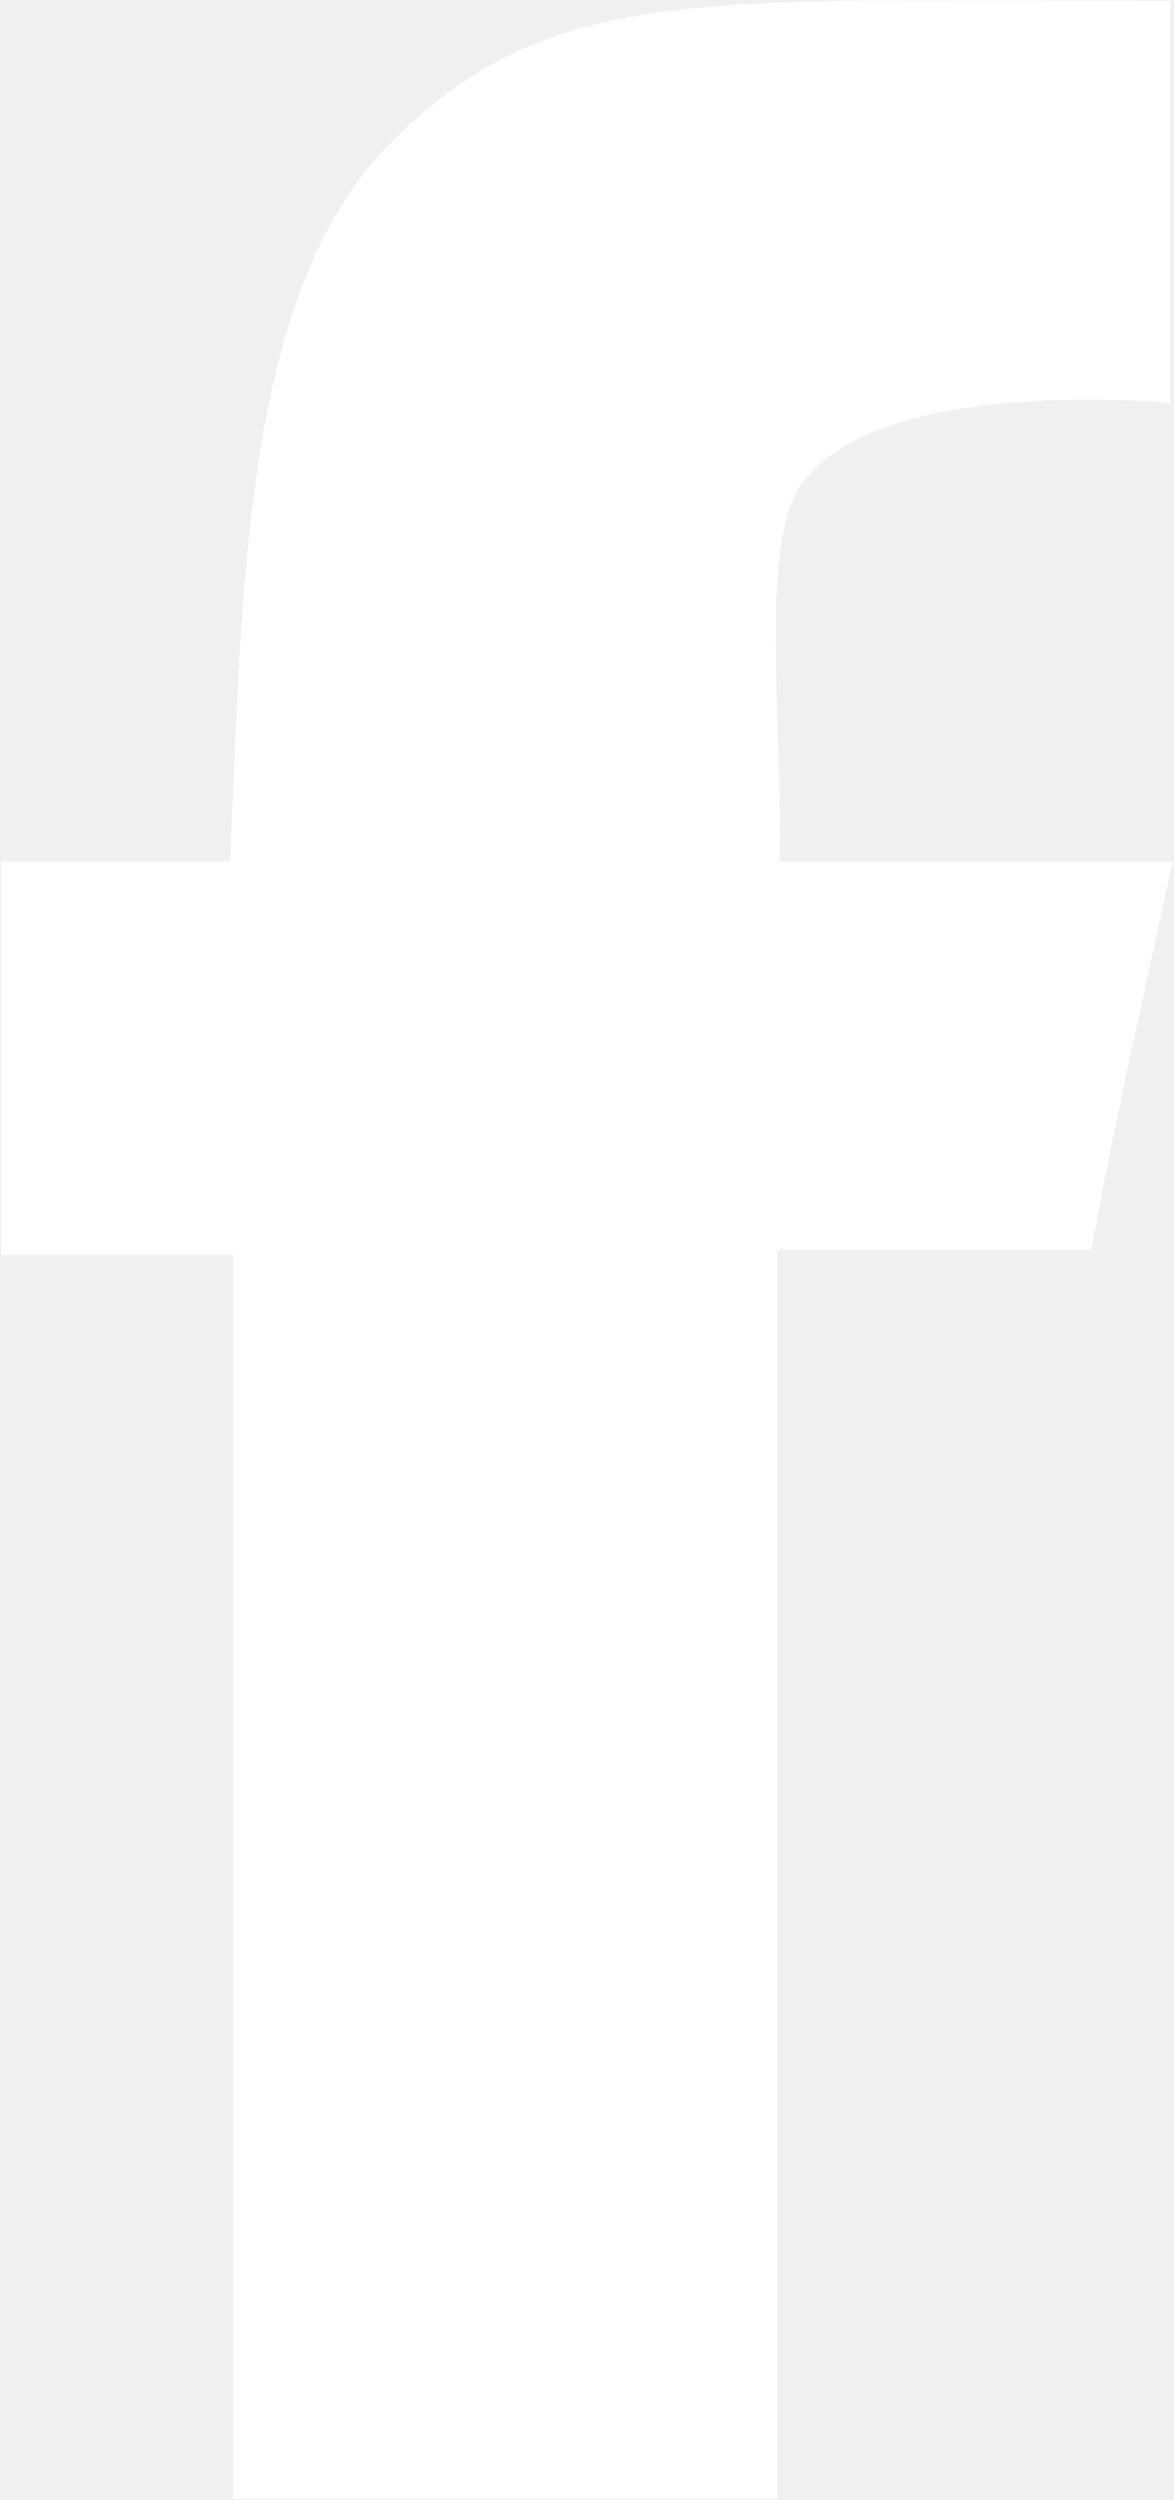
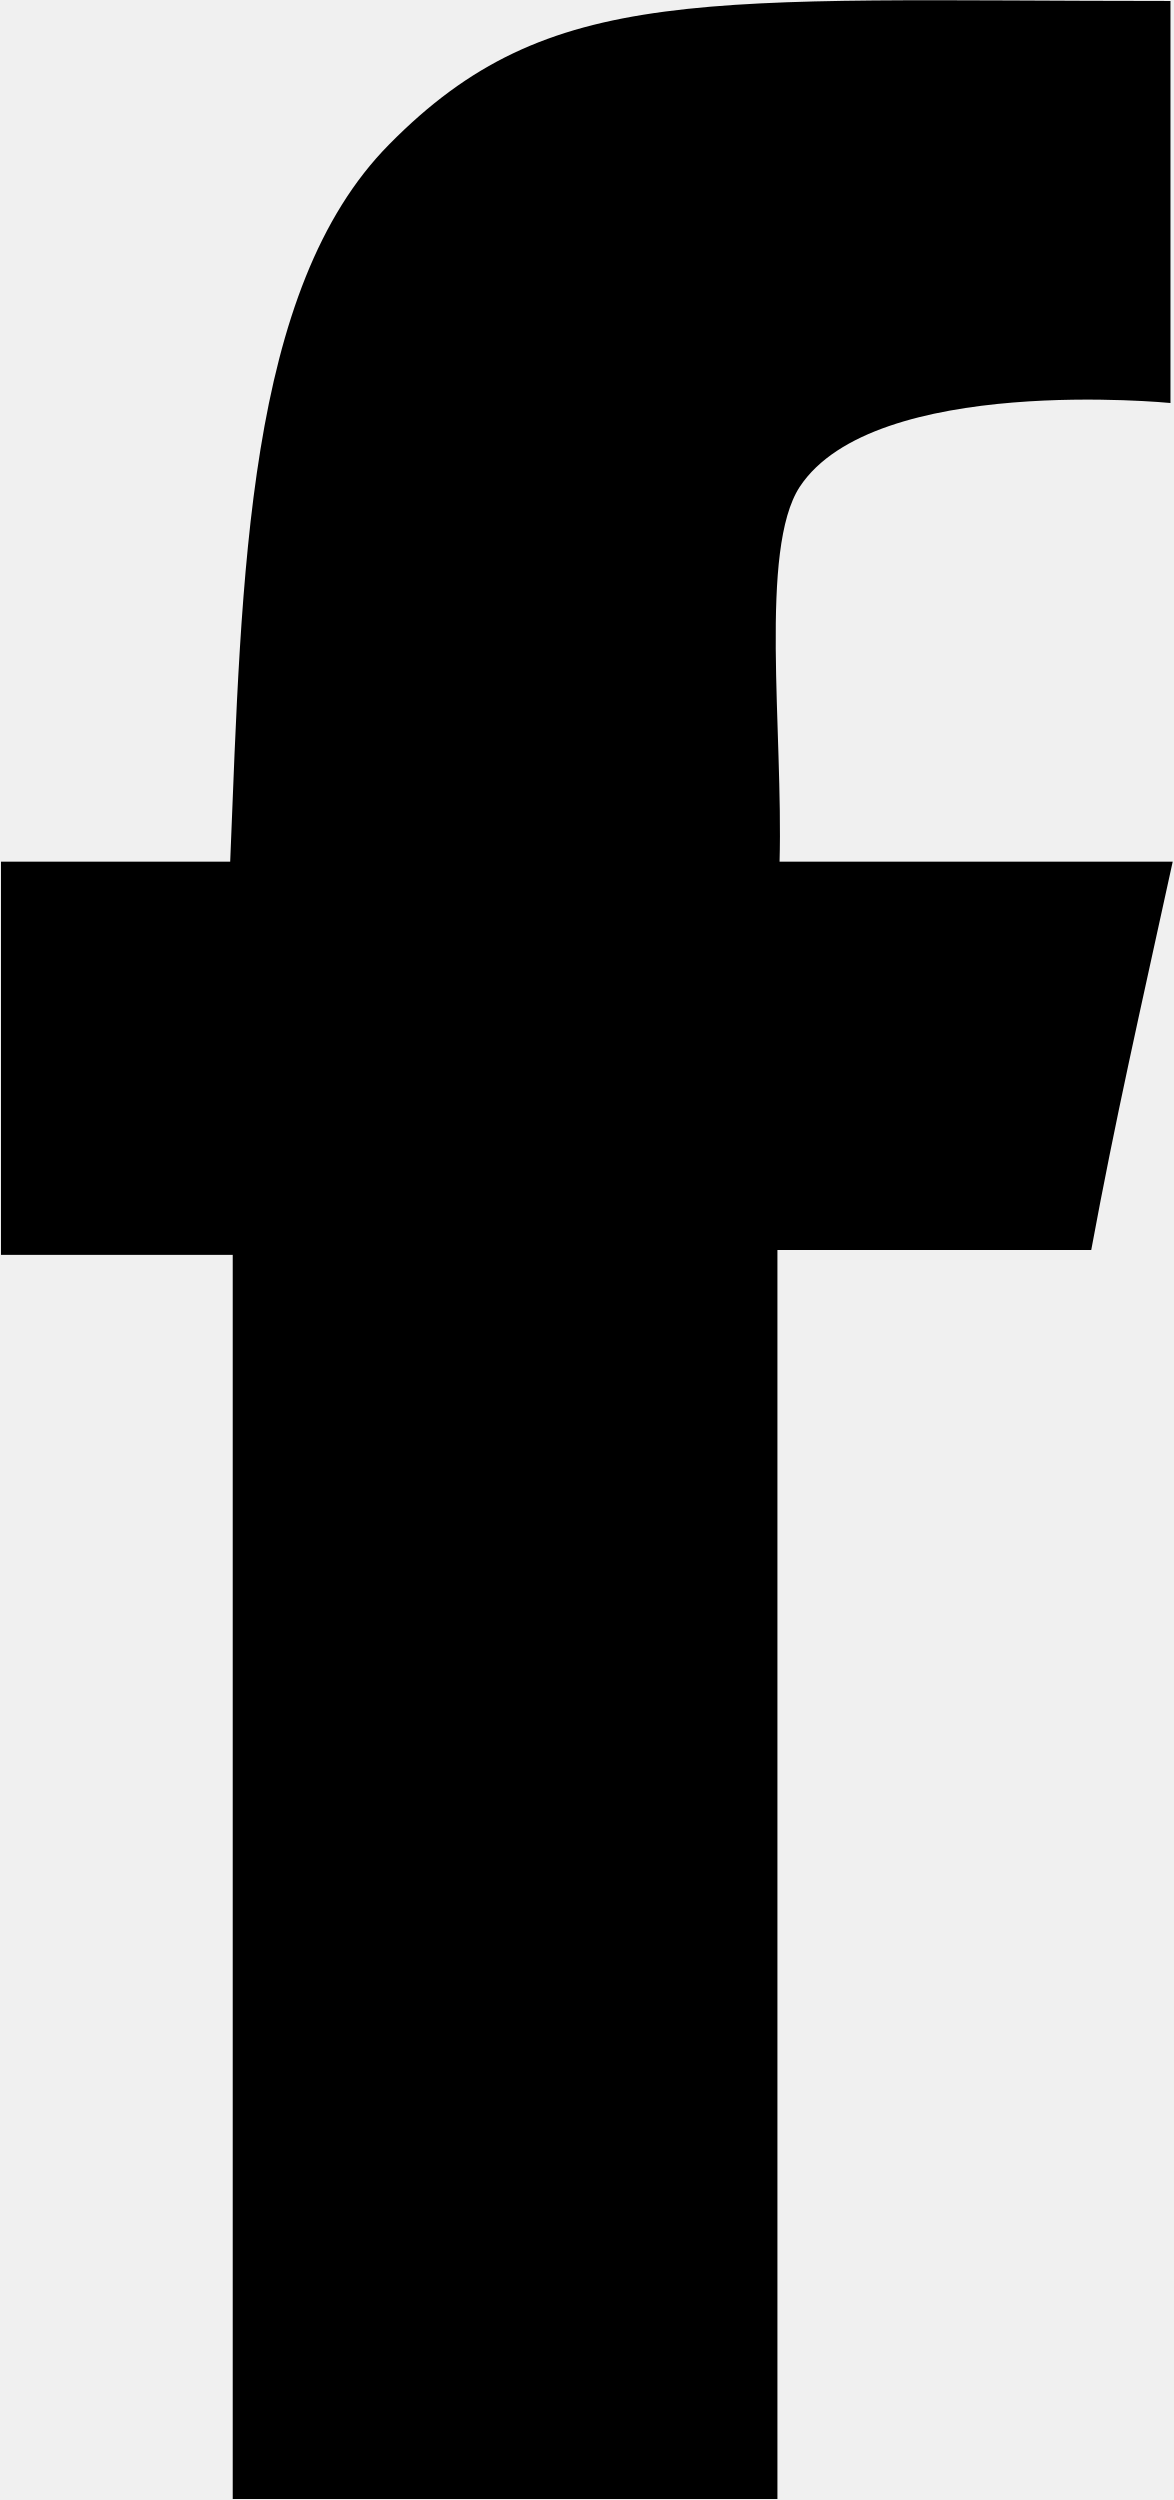
<svg xmlns="http://www.w3.org/2000/svg" width="12.031" height="25.62" viewBox="0 0 12.031 25.62">
-   <defs>
-     <style>
-       .cls-1 {
-         fill: #fff;
-         fill-rule: evenodd;
-       }
-     </style>
-   </defs>
  <path id="facebook" class="cls-1" d="M463.089,2060.2v4.12s-3.037-.3-3.8.86c-0.416.64-.169,2.5-0.206,3.84h4.029c-0.34,1.56-.584,2.62-0.835,3.98h-3.216v12.8h-5.582c0-3.95,0-8.55,0-12.75h-2.375v-4.03h2.349c0.12-2.95.165-5.87,1.629-7.35C456.728,2060,458.3,2060.2,463.089,2060.2Z" transform="translate(-451.094 -2060.19)" />
</svg>
